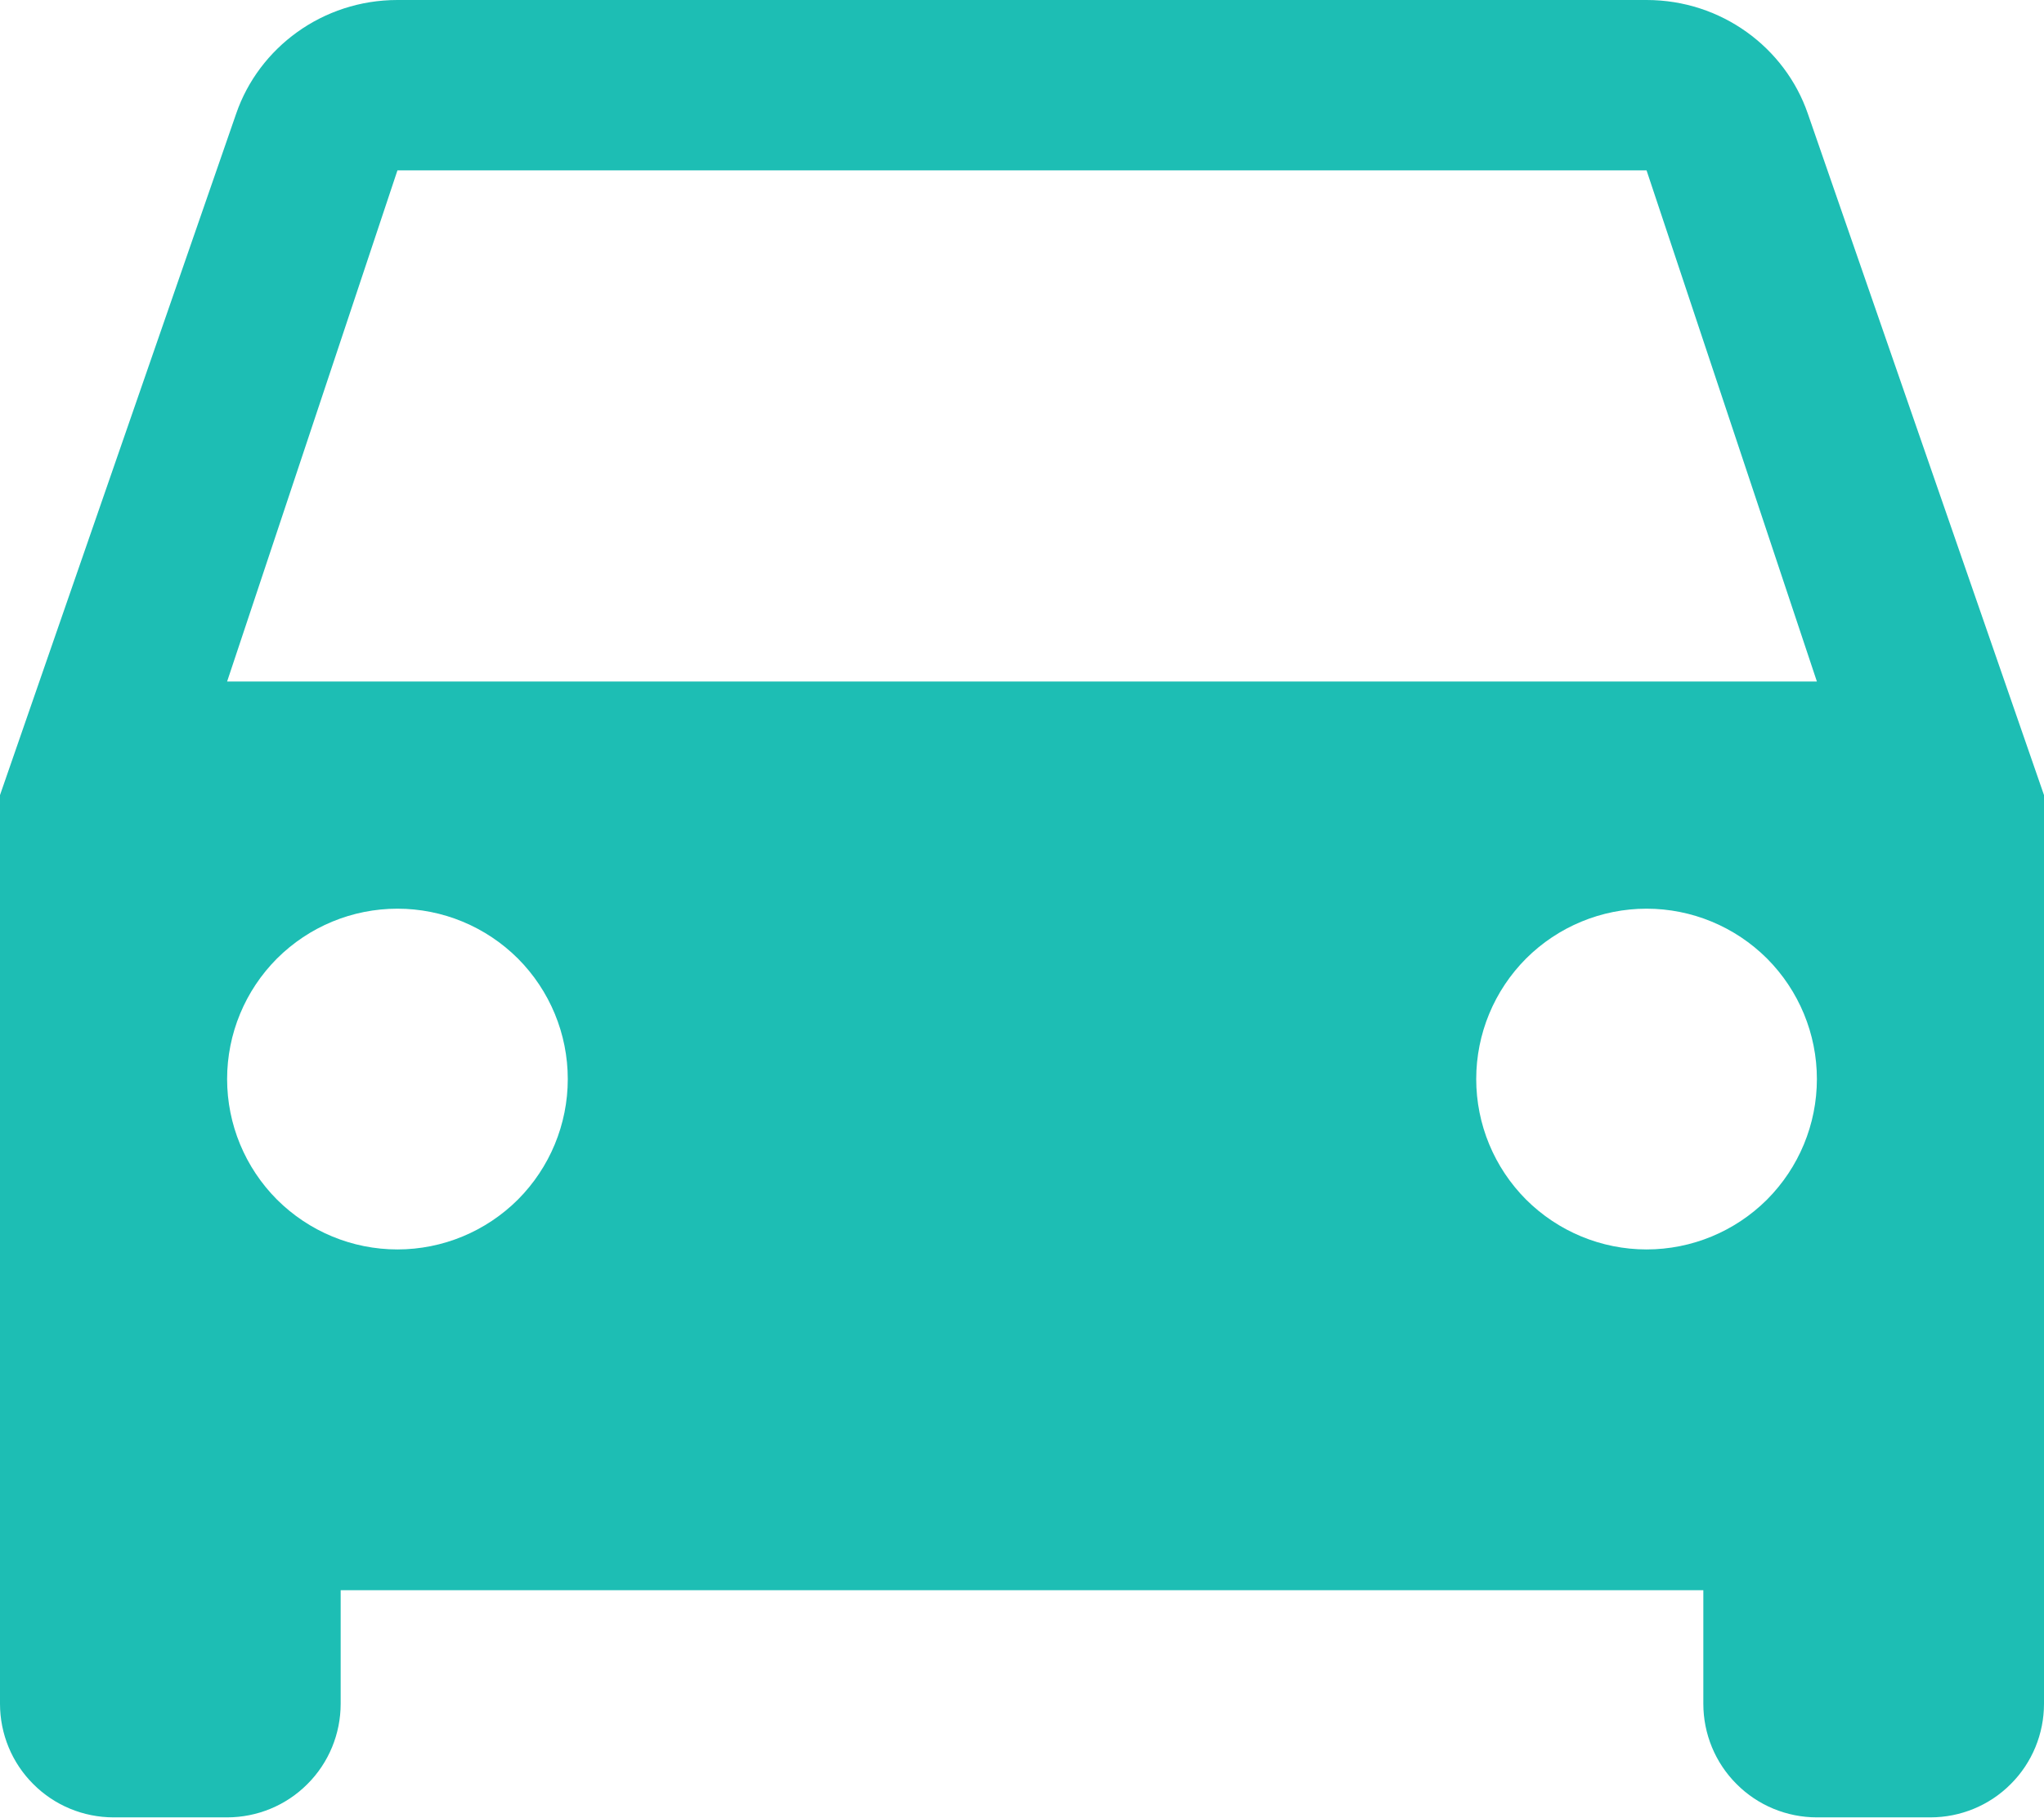
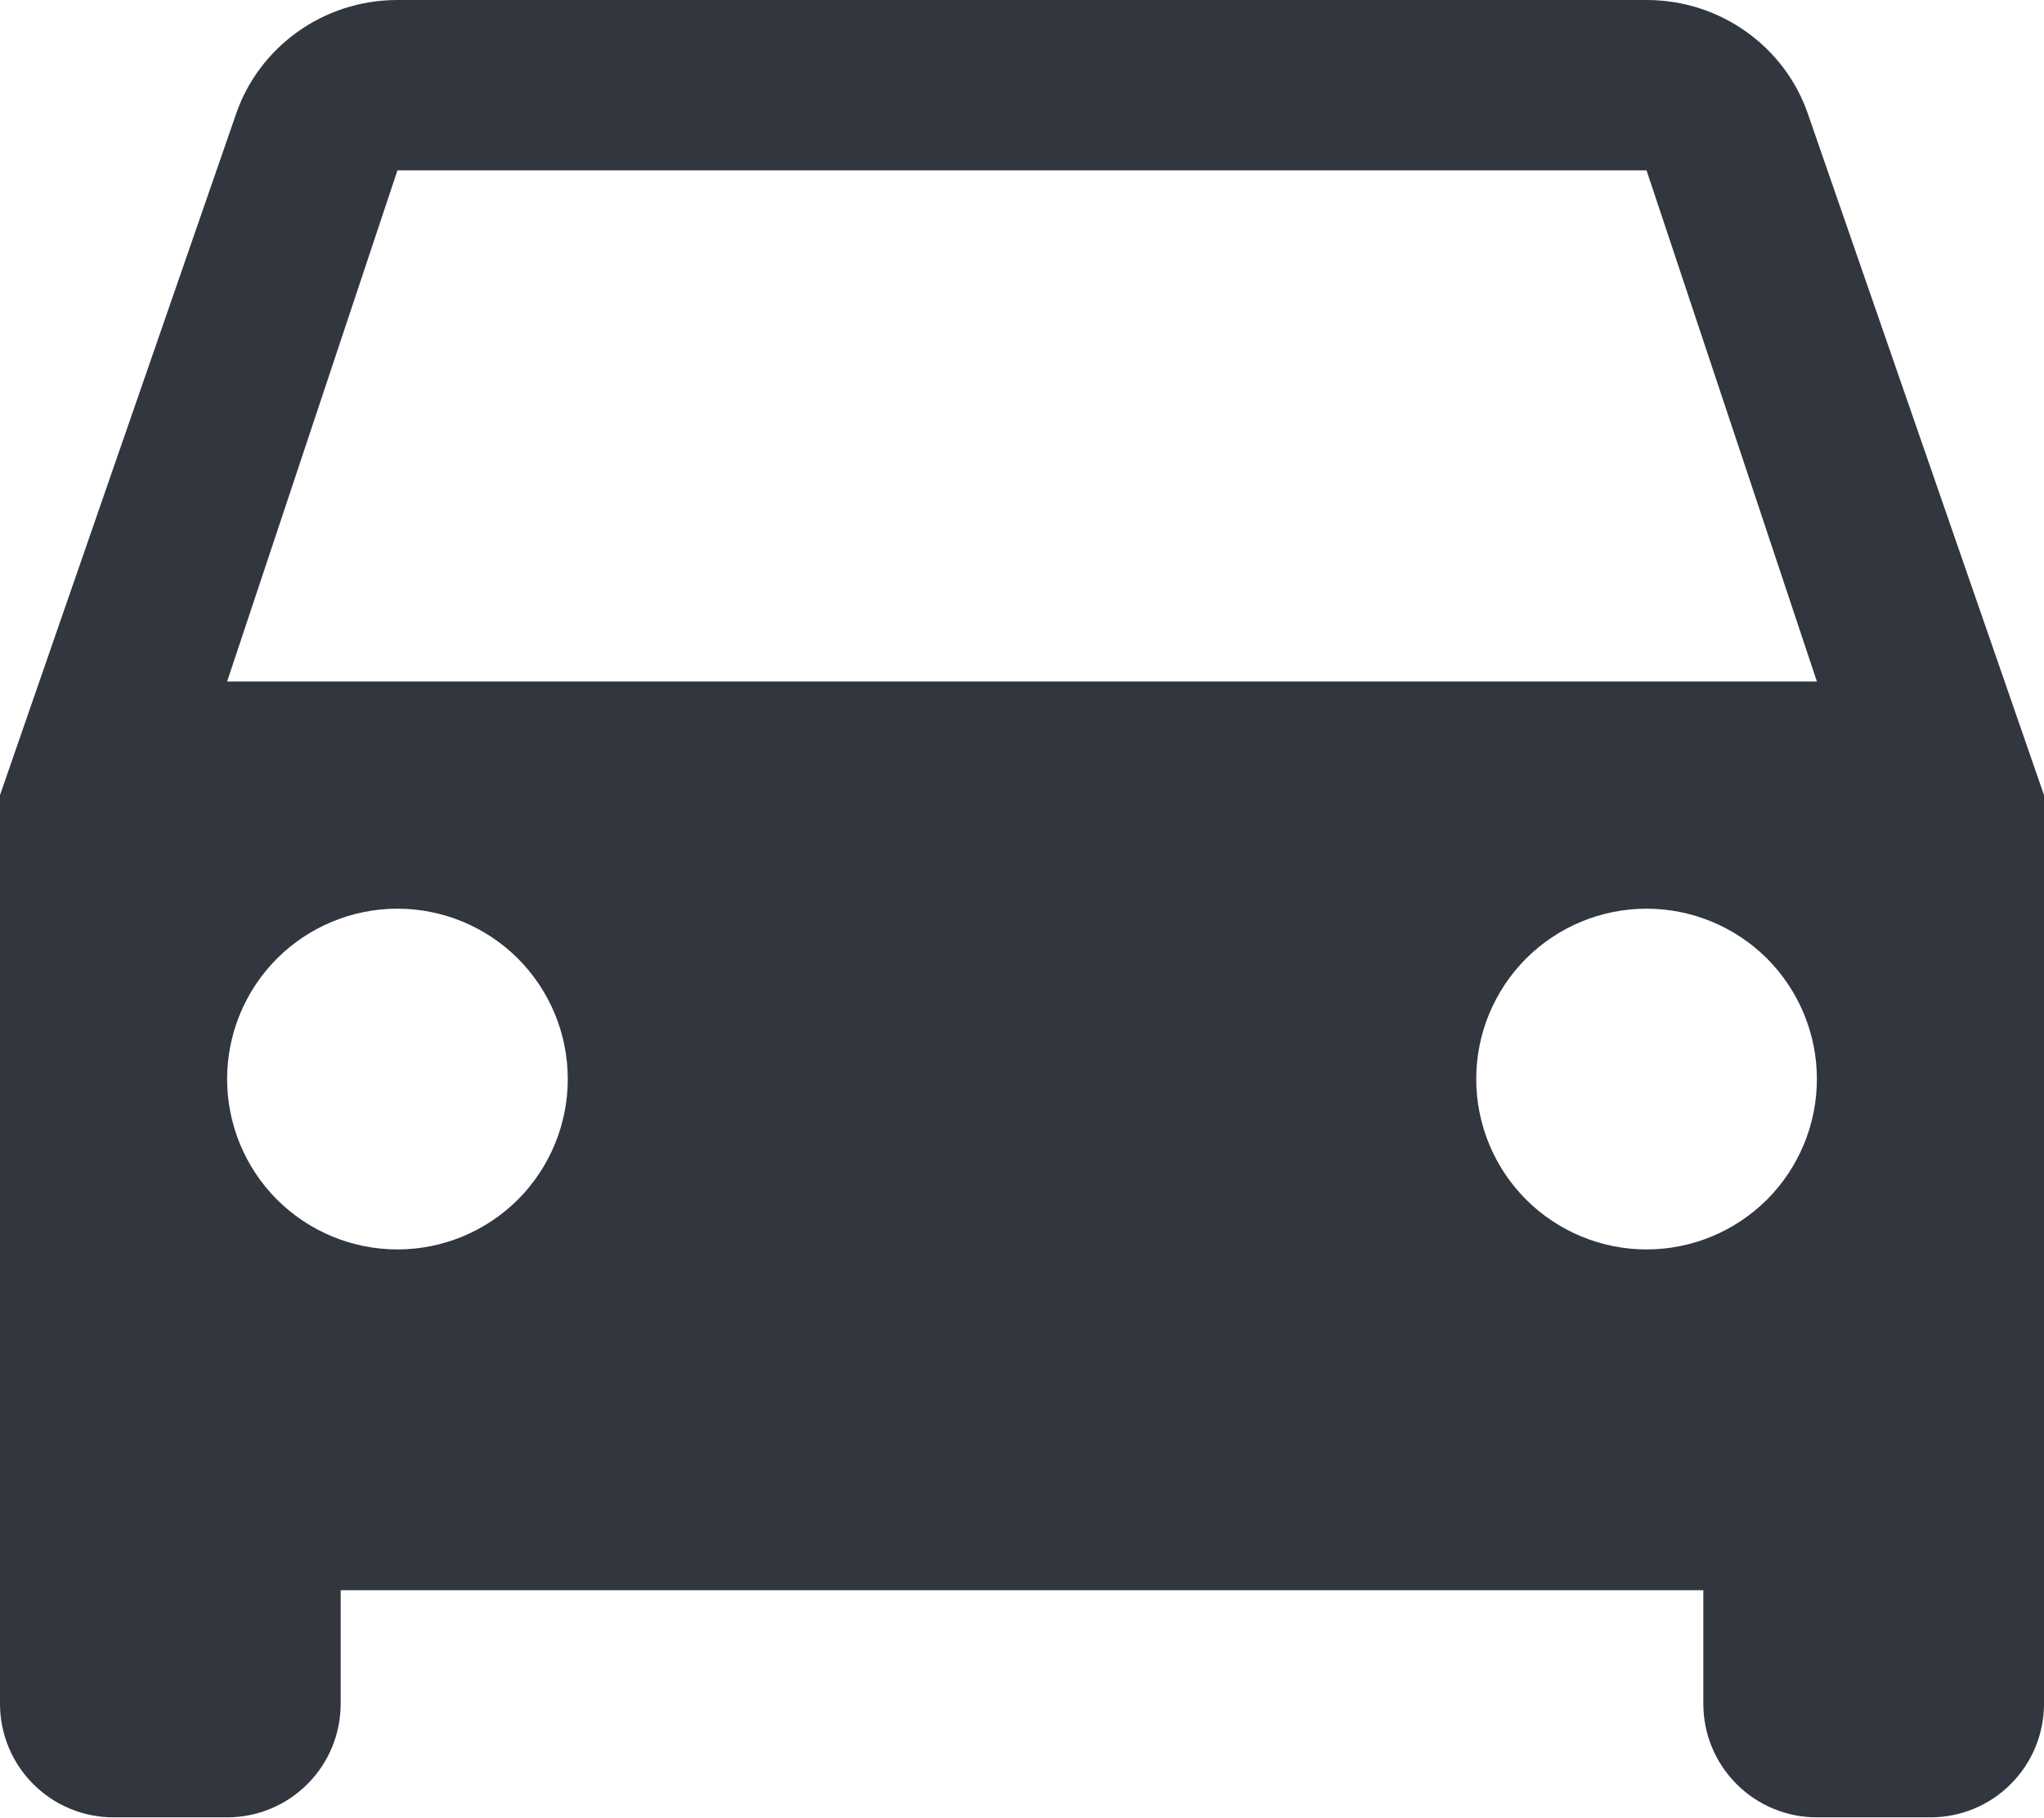
<svg xmlns="http://www.w3.org/2000/svg" width="18" height="16" viewBox="0 0 18 16" fill="none">
-   <path d="M2 6L3.5 1.5H14.5L16 6H2ZM14.5 11C14.102 11 13.721 10.842 13.439 10.561C13.158 10.279 13 9.898 13 9.5C13 9.102 13.158 8.721 13.439 8.439C13.721 8.158 14.102 8 14.5 8C14.898 8 15.279 8.158 15.561 8.439C15.842 8.721 16 9.102 16 9.5C16 9.898 15.842 10.279 15.561 10.561C15.279 10.842 14.898 11 14.5 11ZM3.5 11C3.102 11 2.721 10.842 2.439 10.561C2.158 10.279 2 9.898 2 9.5C2 9.102 2.158 8.721 2.439 8.439C2.721 8.158 3.102 8 3.5 8C3.898 8 4.279 8.158 4.561 8.439C4.842 8.721 5 9.102 5 9.5C5 9.898 4.842 10.279 4.561 10.561C4.279 10.842 3.898 11 3.5 11ZM15.92 1C15.72 0.42 15.16 0 14.5 0H3.5C2.84 0 2.28 0.42 2.08 1L0 7V15C0 15.265 0.105 15.52 0.293 15.707C0.48 15.895 0.735 16 1 16H2C2.265 16 2.52 15.895 2.707 15.707C2.895 15.52 3 15.265 3 15V14H15V15C15 15.265 15.105 15.52 15.293 15.707C15.48 15.895 15.735 16 16 16H17C17.265 16 17.52 15.895 17.707 15.707C17.895 15.52 18 15.265 18 15V7L15.92 1Z" fill="#1DBEB4" />
+   <path d="M2 6L3.5 1.5H14.5L16 6H2ZM14.5 11C14.102 11 13.721 10.842 13.439 10.561C13.158 10.279 13 9.898 13 9.5C13 9.102 13.158 8.721 13.439 8.439C13.721 8.158 14.102 8 14.5 8C14.898 8 15.279 8.158 15.561 8.439C15.842 8.721 16 9.102 16 9.5C16 9.898 15.842 10.279 15.561 10.561C15.279 10.842 14.898 11 14.5 11ZM3.5 11C3.102 11 2.721 10.842 2.439 10.561C2.158 10.279 2 9.898 2 9.5C2 9.102 2.158 8.721 2.439 8.439C2.721 8.158 3.102 8 3.5 8C3.898 8 4.279 8.158 4.561 8.439C4.842 8.721 5 9.102 5 9.5C5 9.898 4.842 10.279 4.561 10.561C4.279 10.842 3.898 11 3.5 11ZM15.92 1C15.72 0.42 15.16 0 14.5 0H3.5C2.84 0 2.28 0.42 2.08 1L0 7V15C0 15.265 0.105 15.52 0.293 15.707C0.48 15.895 0.735 16 1 16H2C2.265 16 2.52 15.895 2.707 15.707C2.895 15.52 3 15.265 3 15V14H15V15C15 15.265 15.105 15.52 15.293 15.707C15.48 15.895 15.735 16 16 16H17C17.265 16 17.52 15.895 17.707 15.707C17.895 15.52 18 15.265 18 15V7L15.92 1Z" fill="#31363F" />
</svg>
